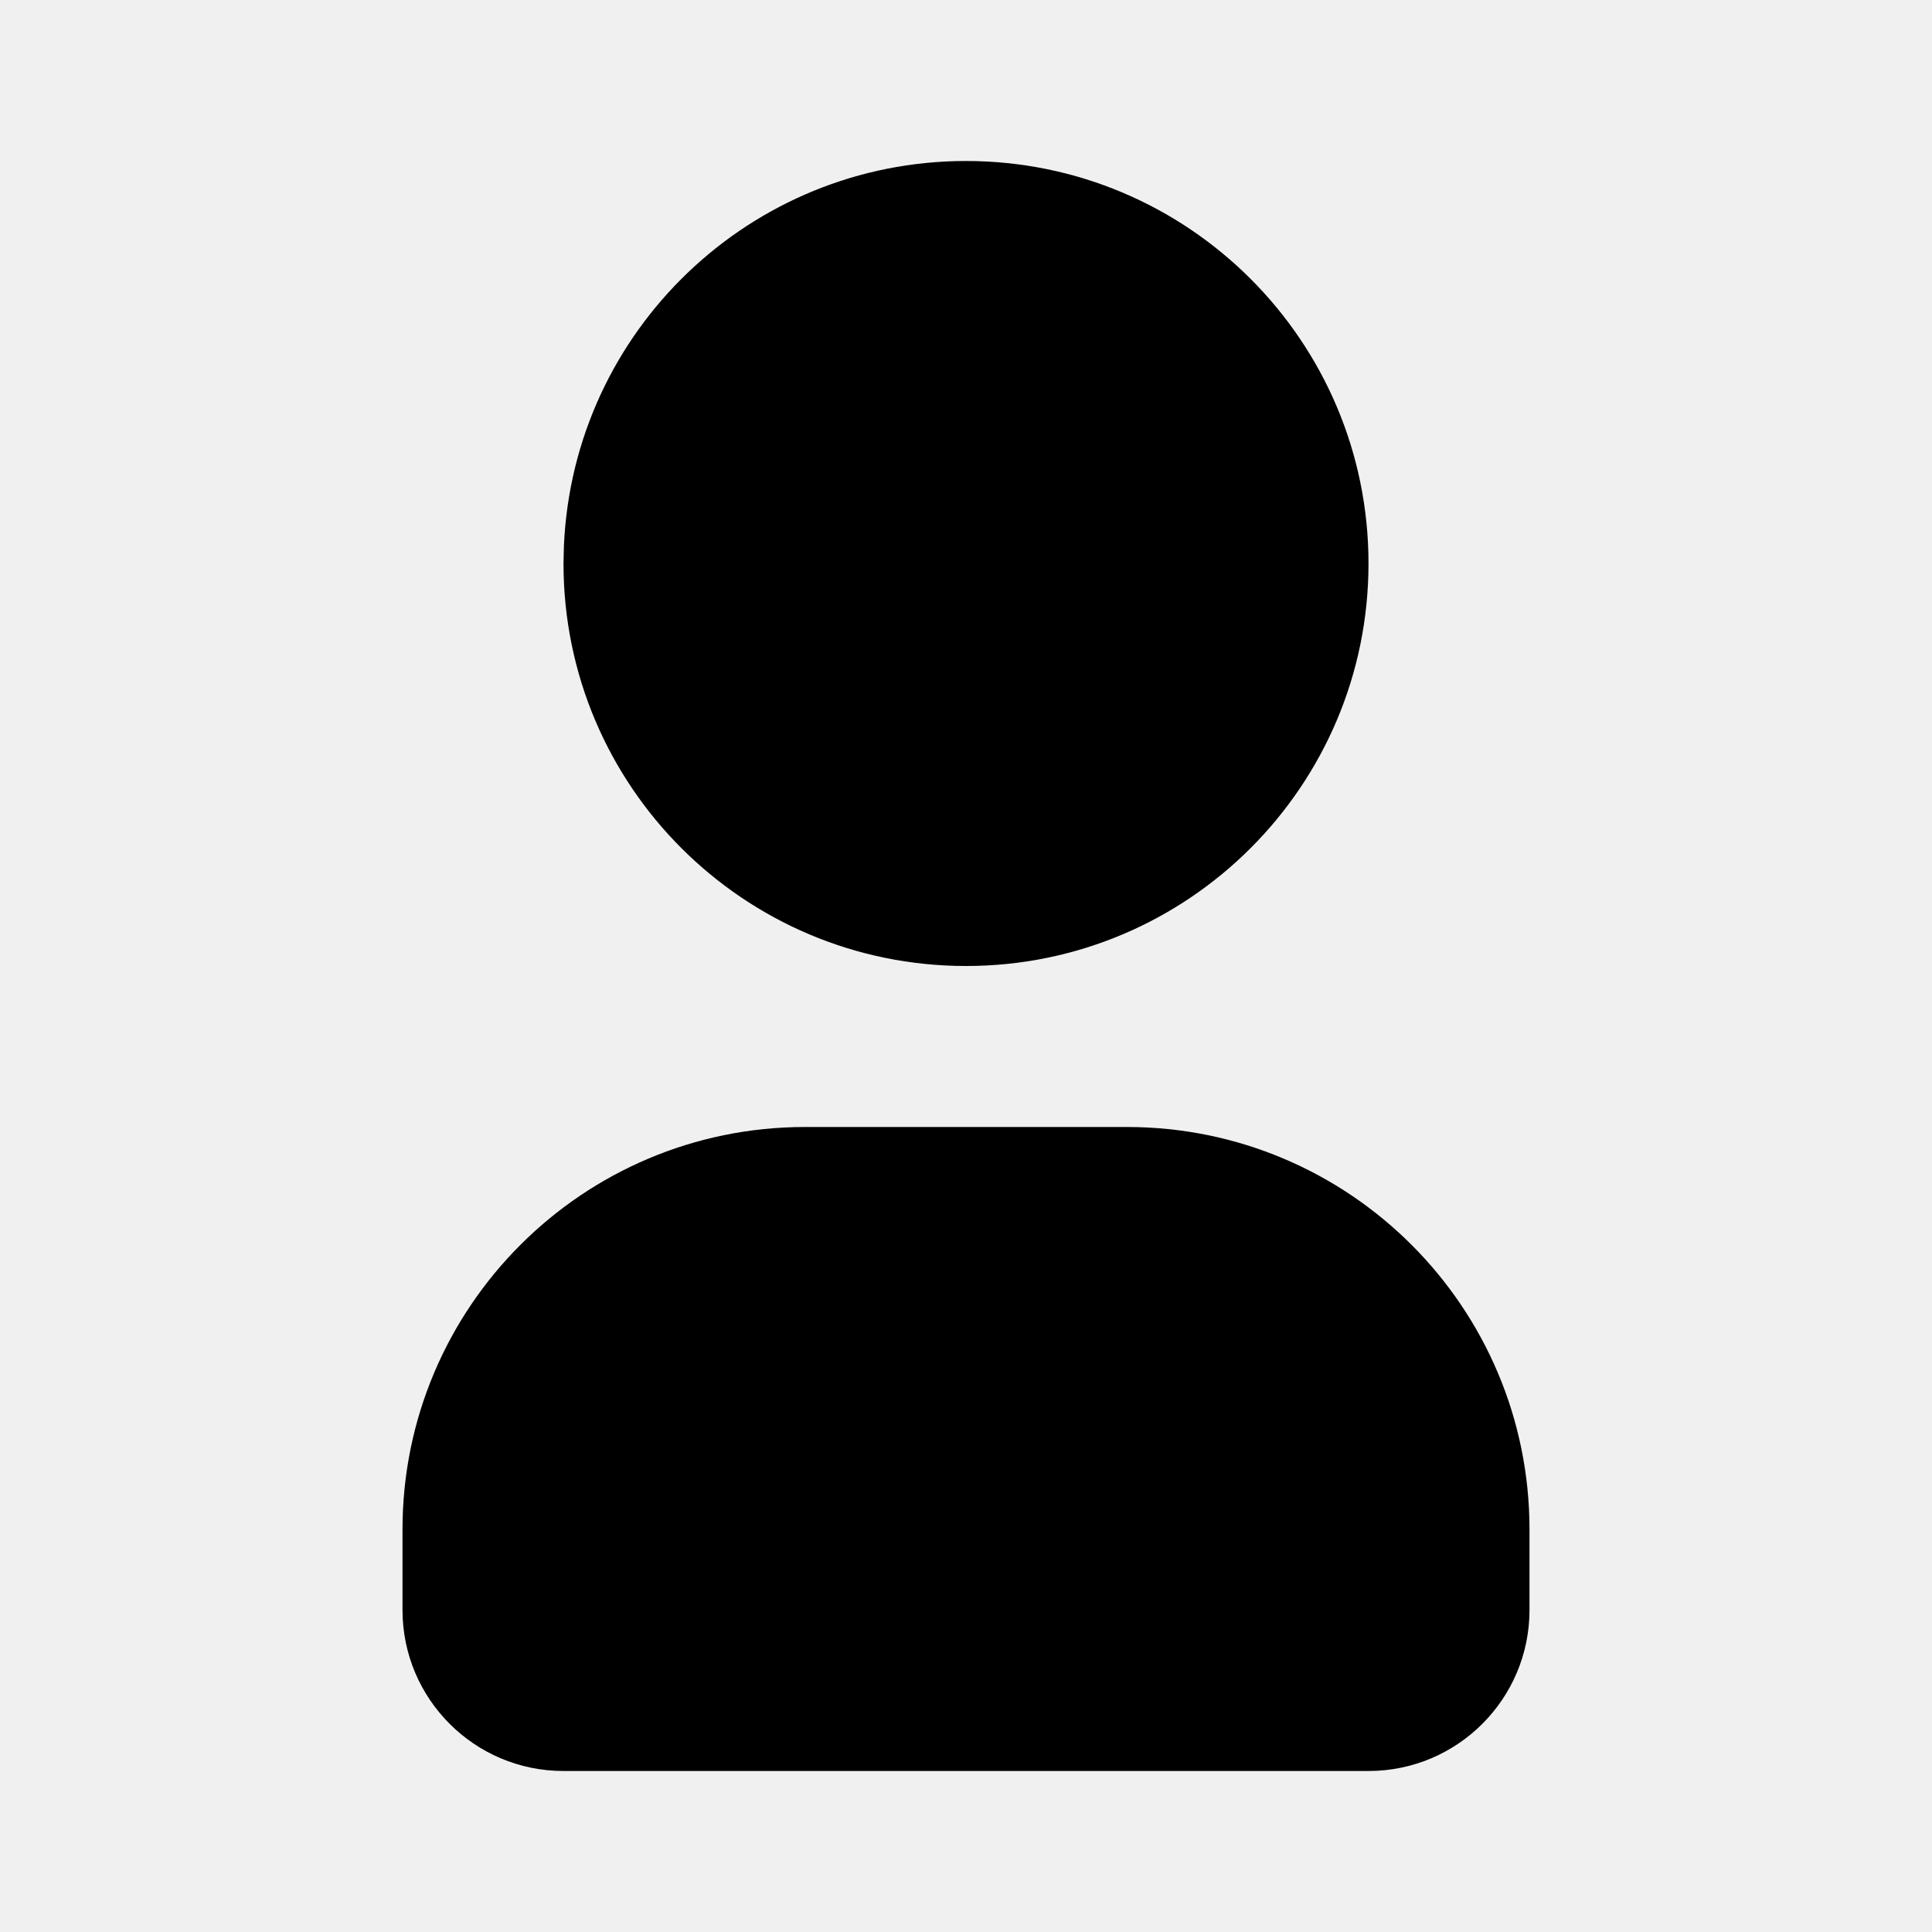
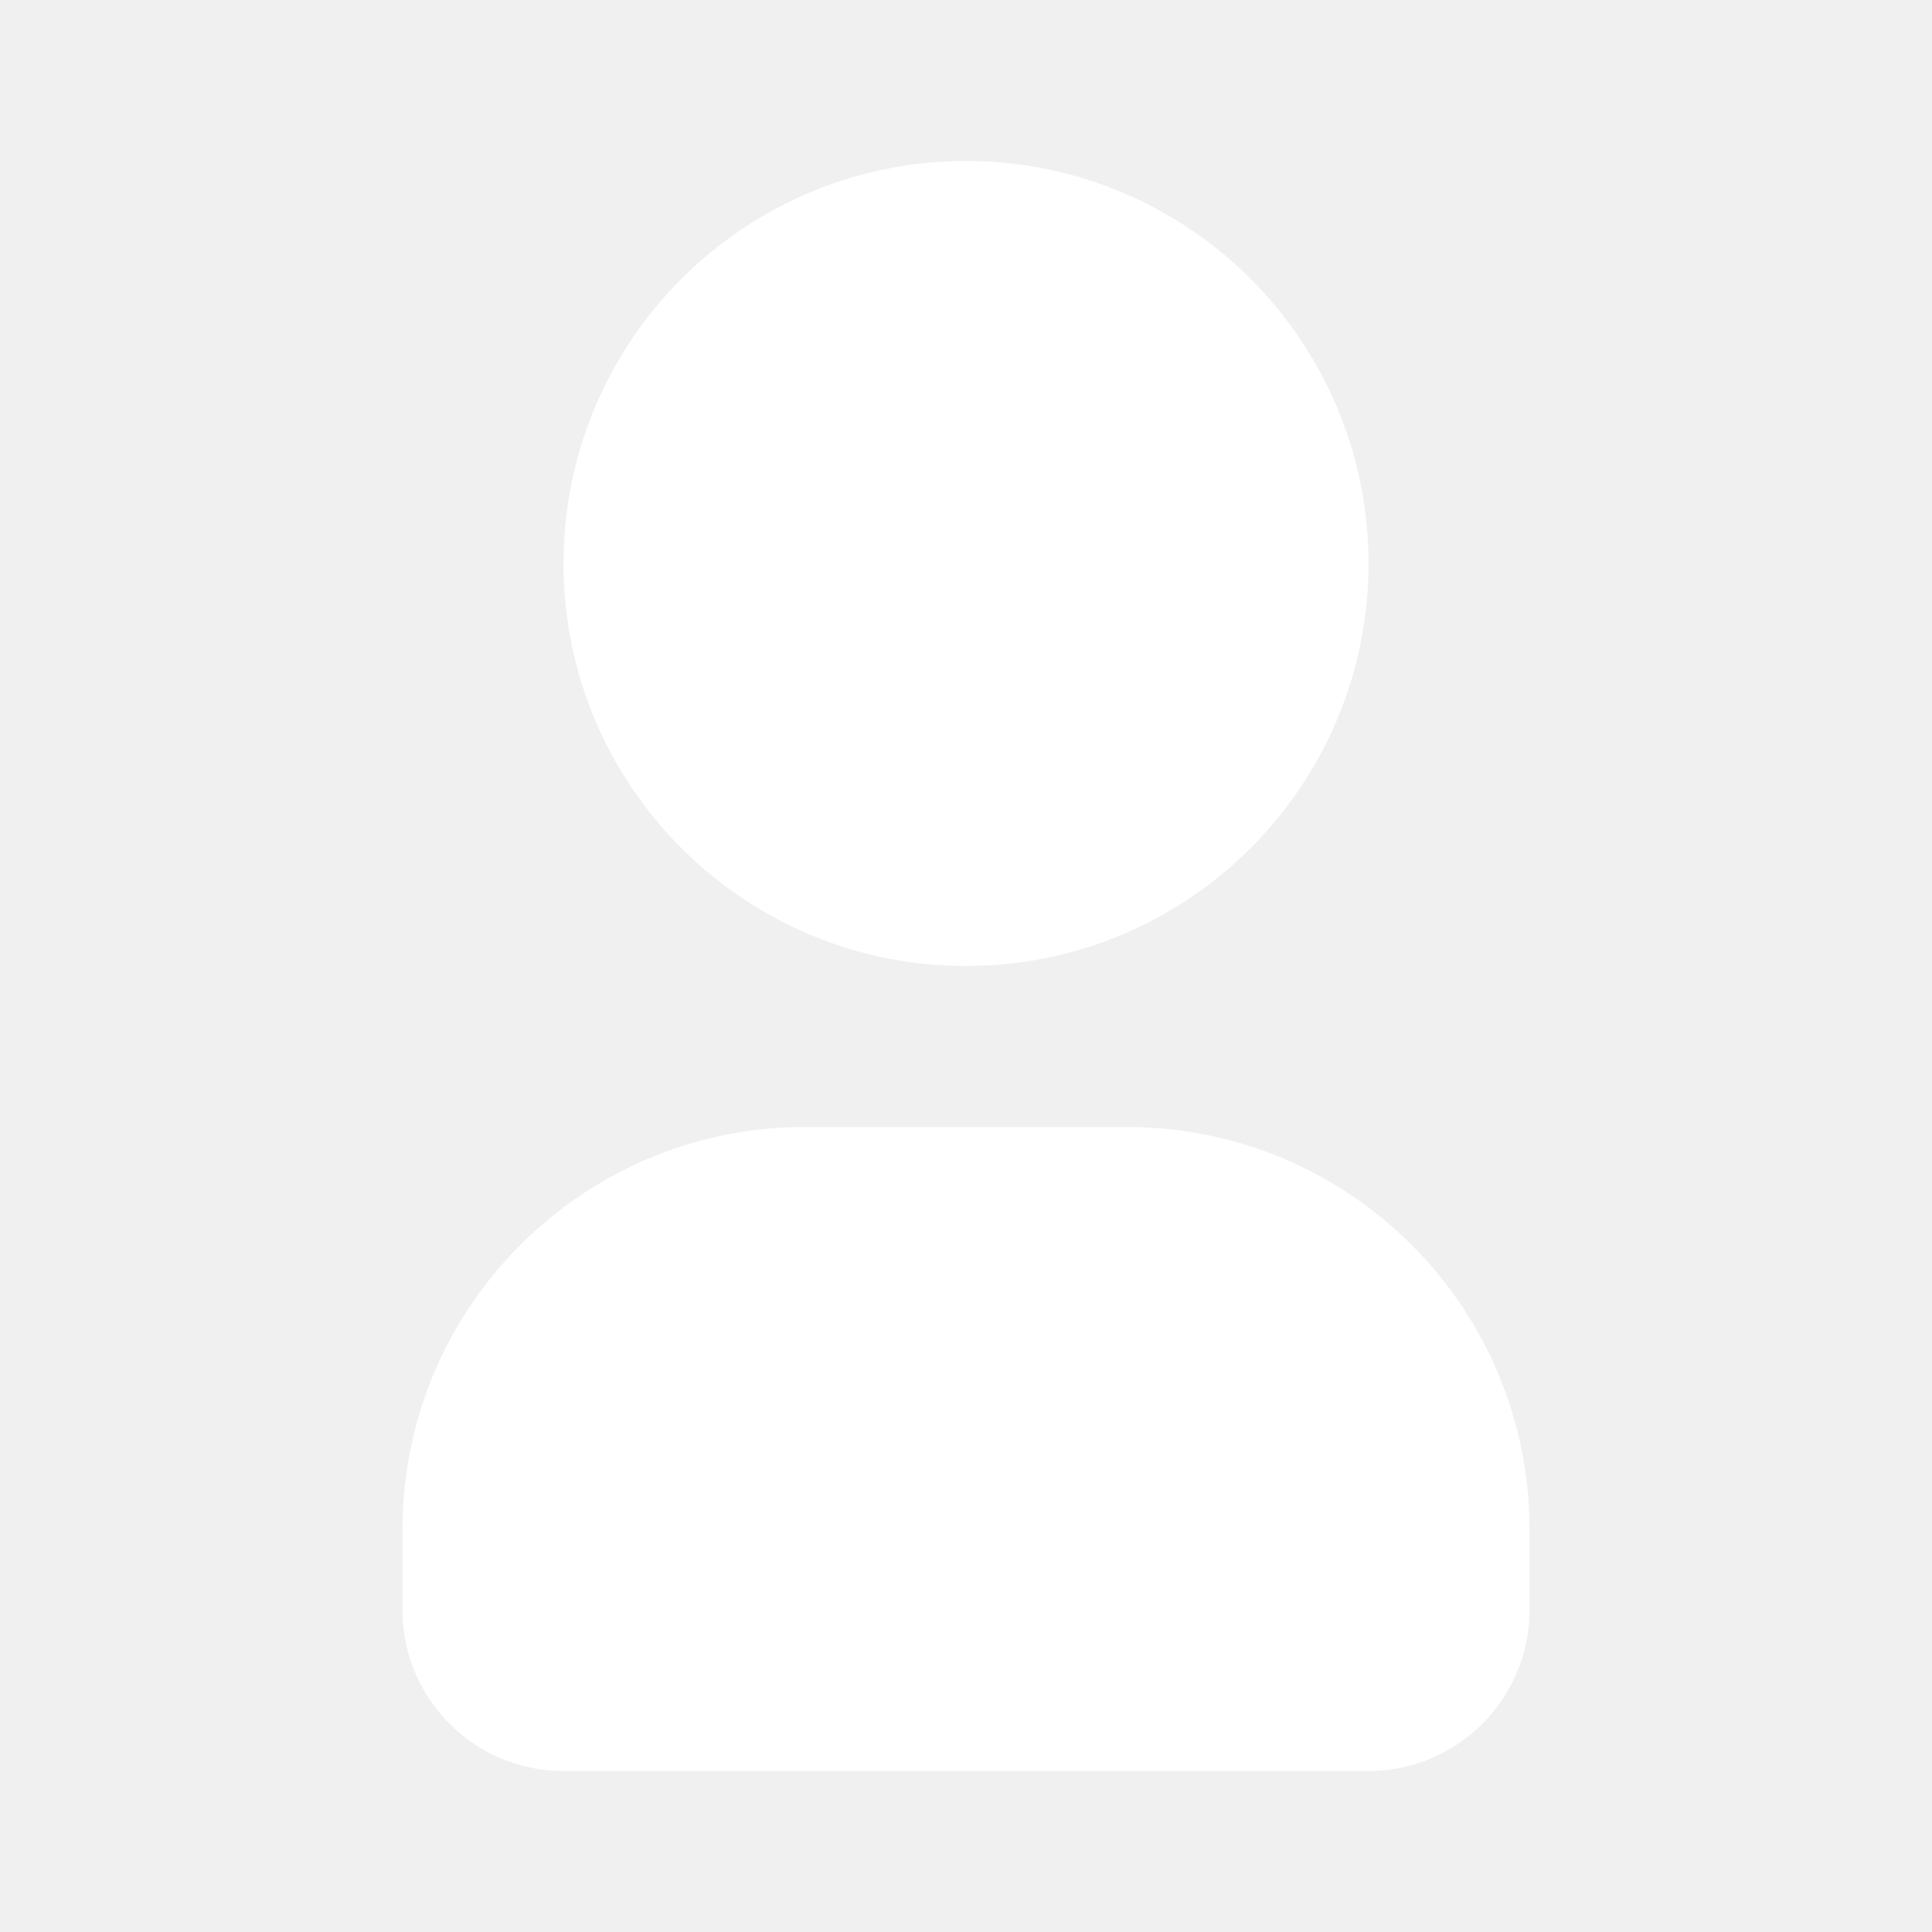
- <svg xmlns="http://www.w3.org/2000/svg" width="24" height="24" viewBox="0 0 24 24" fill="currentColor" class="icon icon-tabler icons-tabler-filled icon-tabler-user">
+ <svg xmlns="http://www.w3.org/2000/svg" width="24" height="24" viewBox="0 0 24 24" fill="#fff" class="icon icon-tabler icons-tabler-filled icon-tabler-user">
  <path stroke="none" d="M0 0h24v24H0z" fill="none" />
  <path d="M12 2a5 5 0 1 1 -5 5l.005 -.217a5 5 0 0 1 4.995 -4.783z" />
  <path d="M14 14a5 5 0 0 1 5 5v1a2 2 0 0 1 -2 2h-10a2 2 0 0 1 -2 -2v-1a5 5 0 0 1 5 -5h4z" />
</svg>
